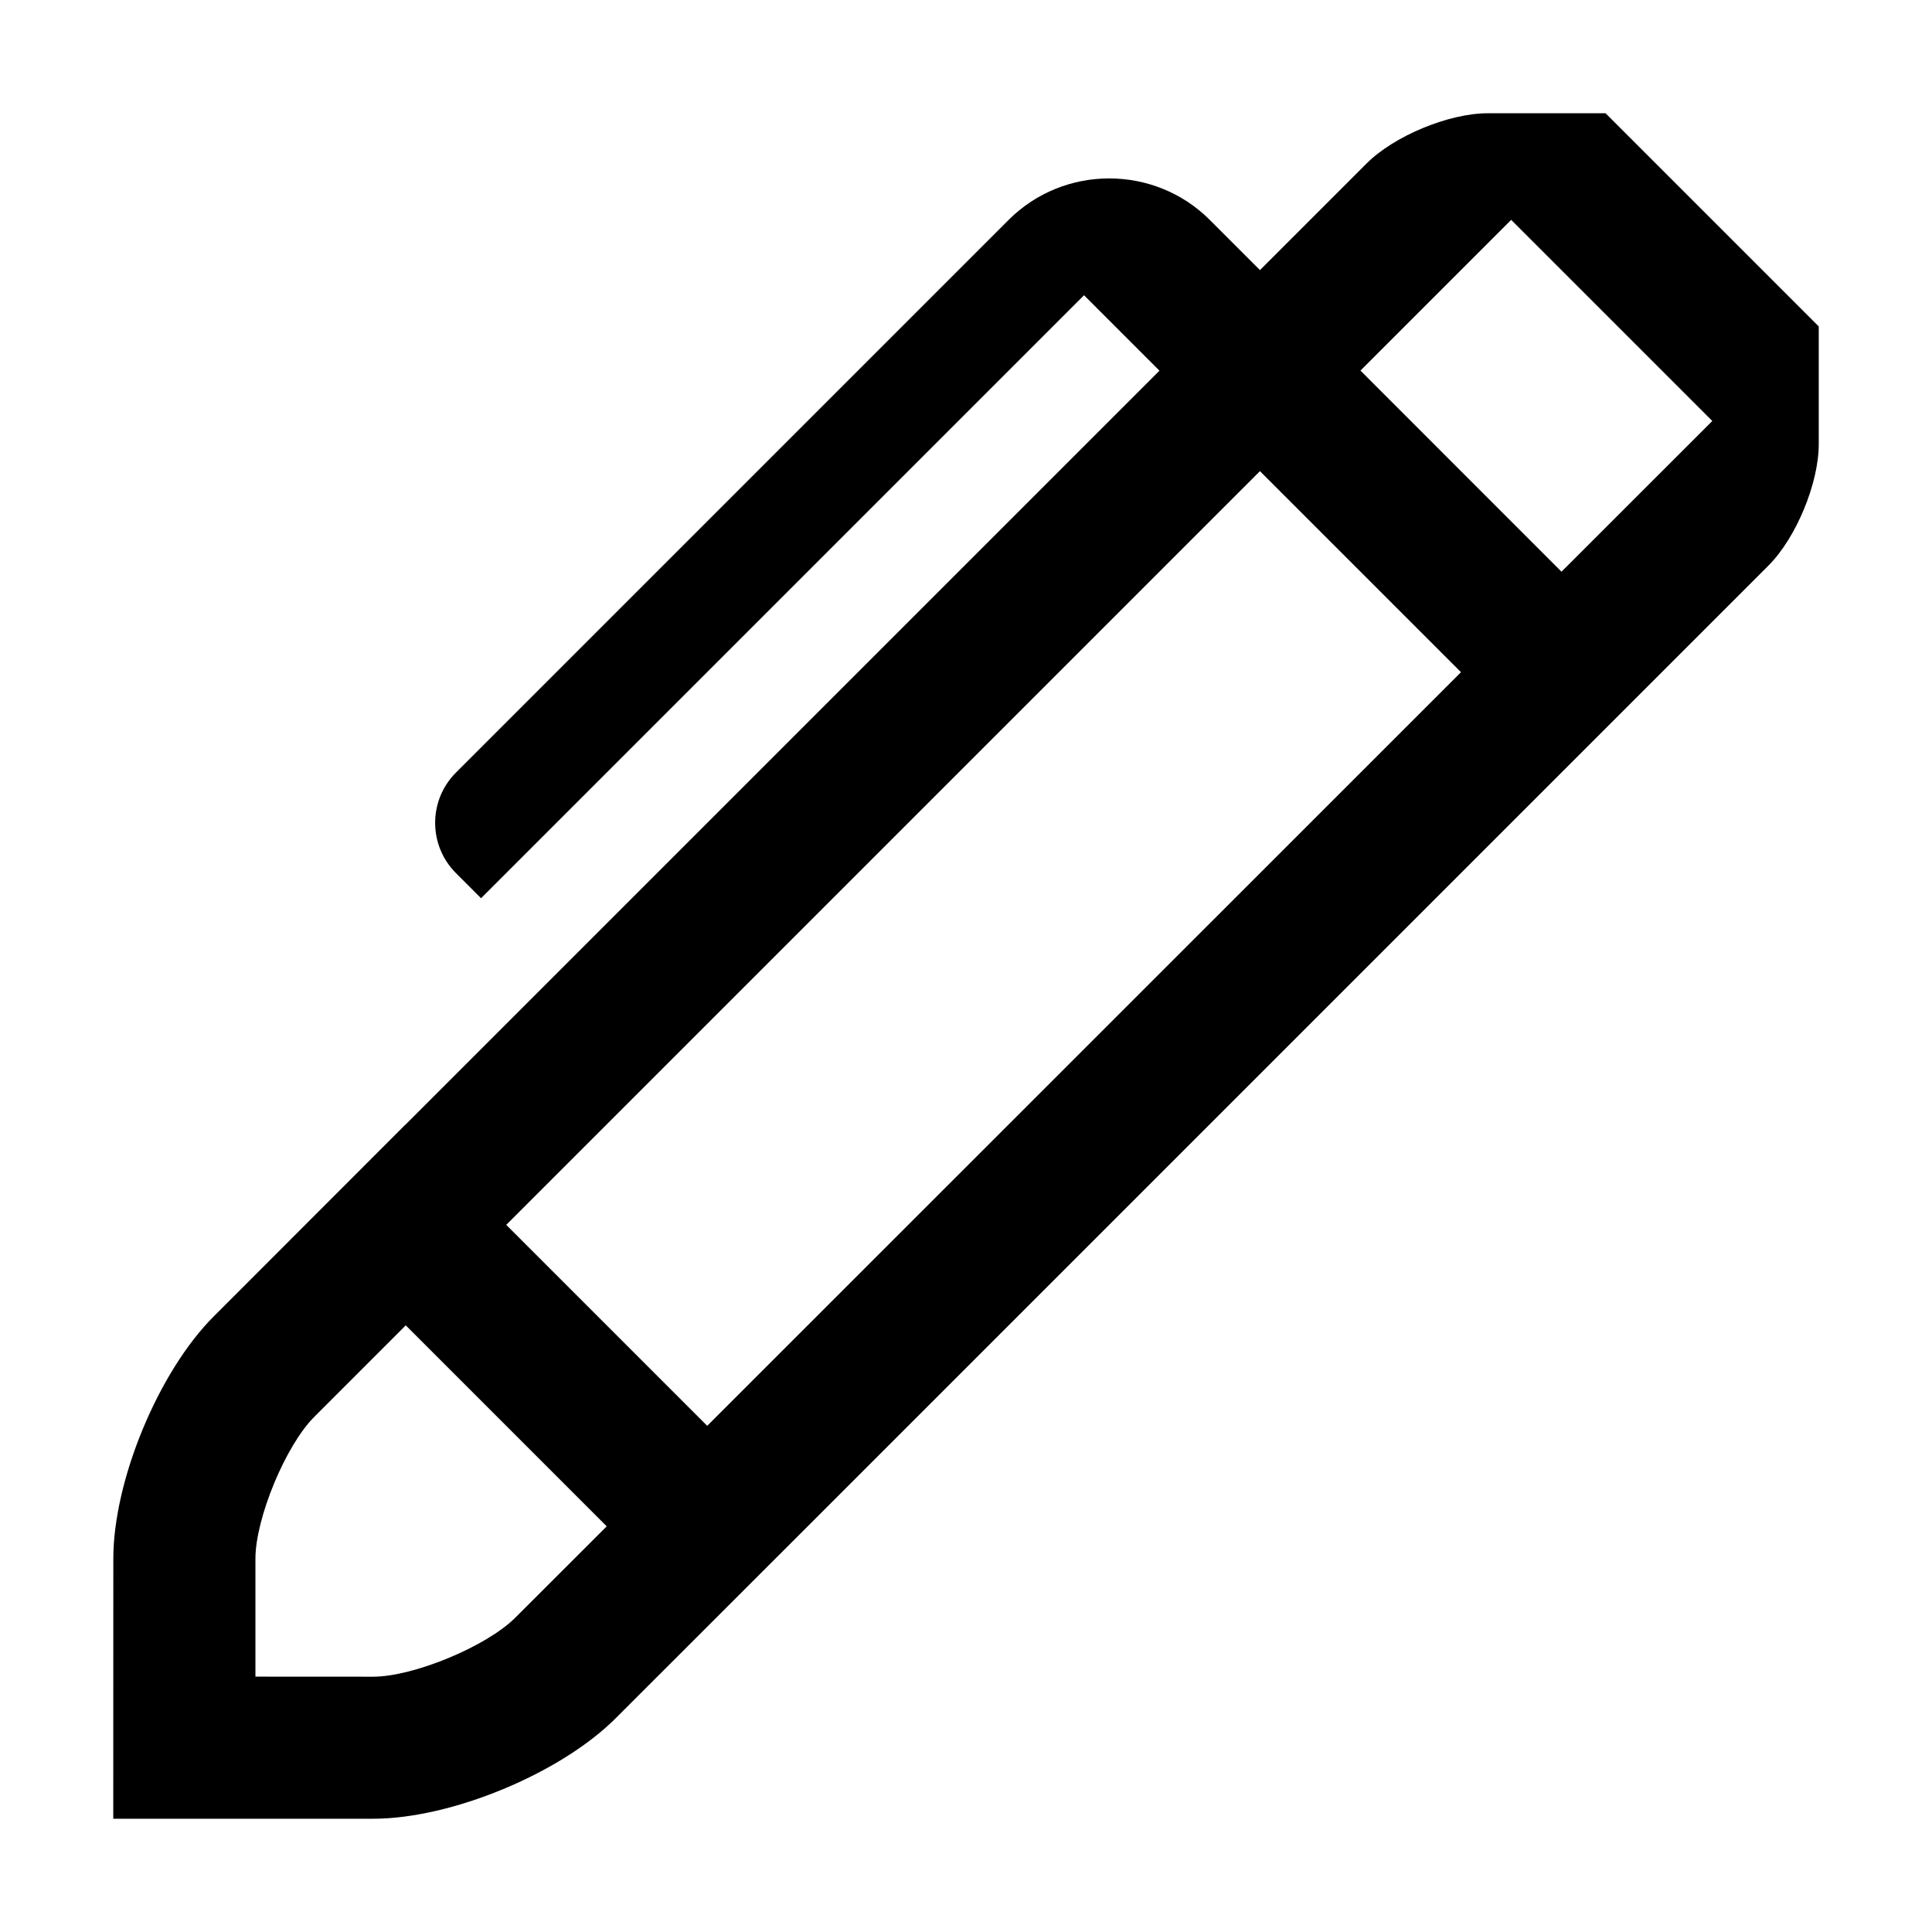
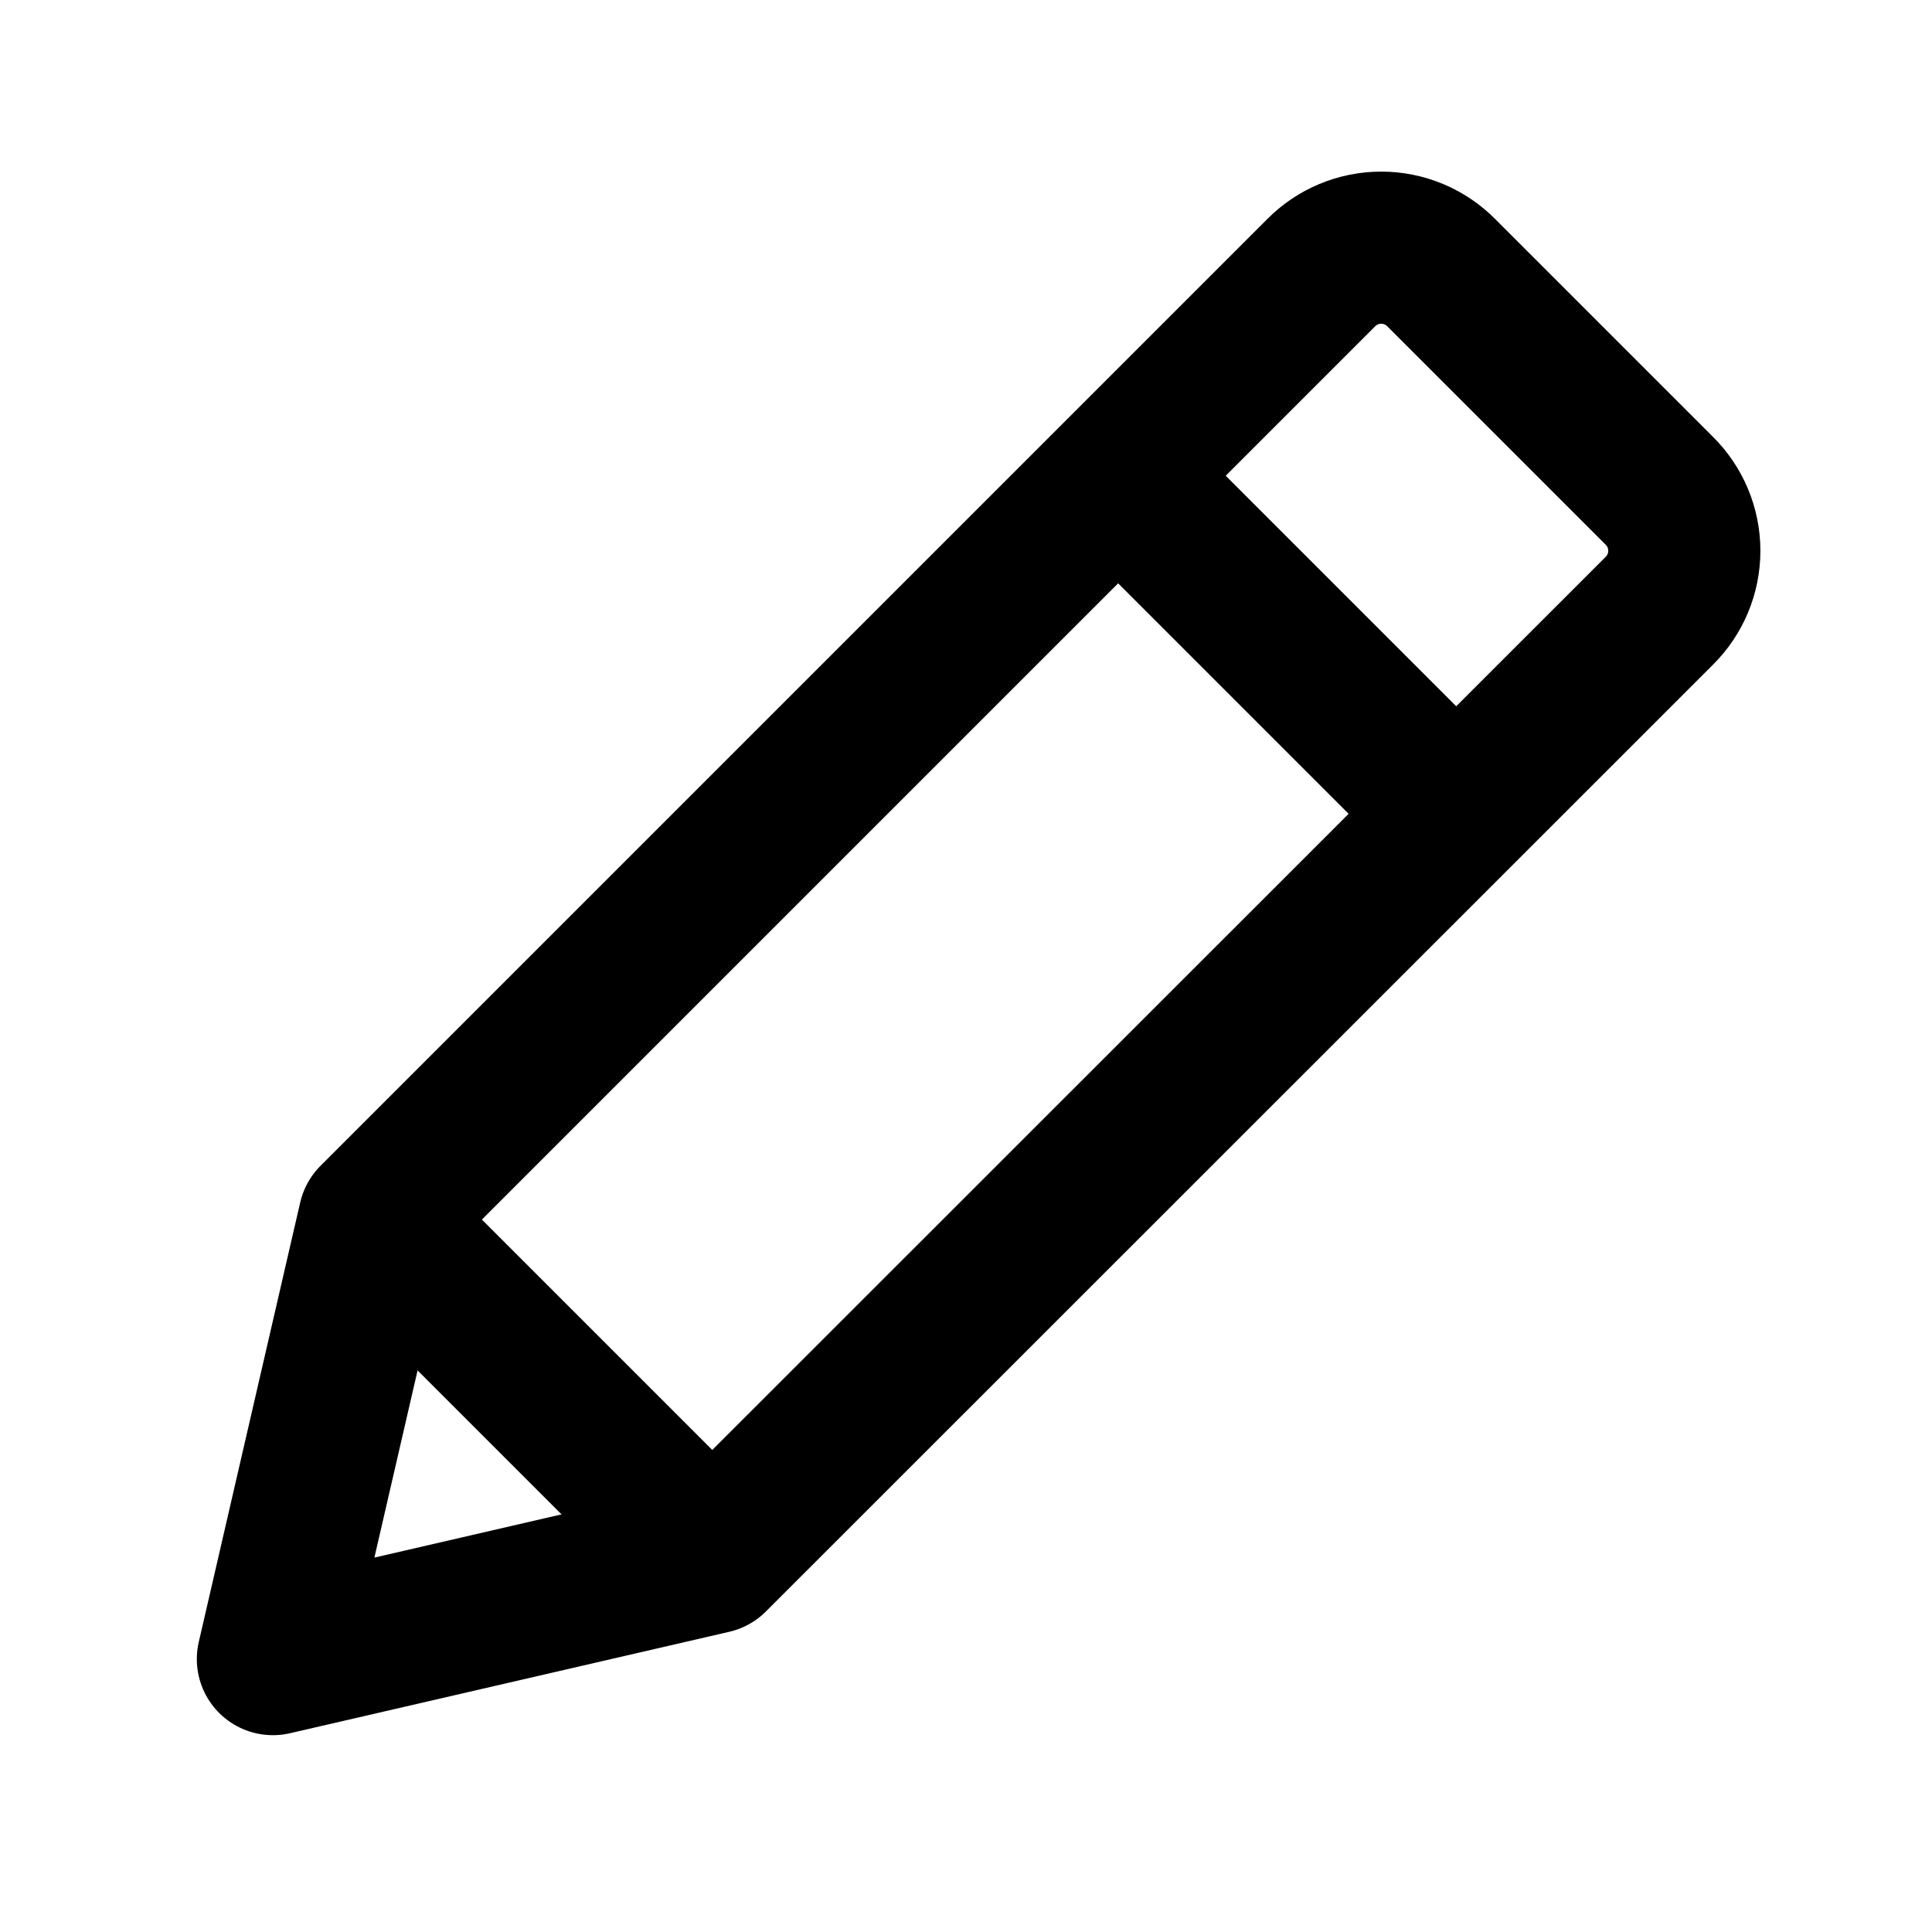
- <svg xmlns="http://www.w3.org/2000/svg" viewBox="48 48 928 928" fill="currentColor">
-   <path d="M819.2 102.4h-56.535c-18.77 0-45.005 10.875-58.266 24.136l-51.2 51.2L629.074 153.6c-26.573-26.532-70.001-26.532-96.573 0L266.998 419.103a34.161 34.161 0 0 0 0 48.271l12.073 12.073 289.628-289.638 36.229 36.239-362.025 362.025-0.031-0.031-92.17 92.232c-26.573 26.522-48.302 78.971-48.271 116.5L102.4 921.6h124.826c37.499 0 89.969-21.729 116.5-48.261l92.242-92.201 461.496-461.496C910.725 306.371 921.6 280.136 921.6 261.366V204.8L819.2 102.4zM295.465 825.068c-13.742 13.732-48.804 28.303-68.239 28.303l-56.535-0.031V796.774c-0.031-19.425 14.5-54.467 28.273-68.229l43.93-43.94 96.532 96.543-43.96 43.919z m92.232-92.201l-96.532-96.532 362.025-362.035 96.573 96.573-362.066 361.994z m410.337-410.266l-96.563-96.604 72.397-72.397 96.604 96.604-72.438 72.397z" />
+ <svg xmlns="http://www.w3.org/2000/svg" viewBox="0 0 1024 1024" fill="none" stroke="currentColor" stroke-width="80.64" stroke-linejoin="round">
+   <path d="m144.64 879.36 53.76-232.96 501.76-501.76a44.8 44.8 0 0 1 63.84 0l115.36 115.36a44.8 44.8 0 0 1 0 63.84L377.44 825.6Z" />
+   <path d="m592.64 252.16 179.2 179.2M198.4 646.4l179.2 179.2" />
</svg>
